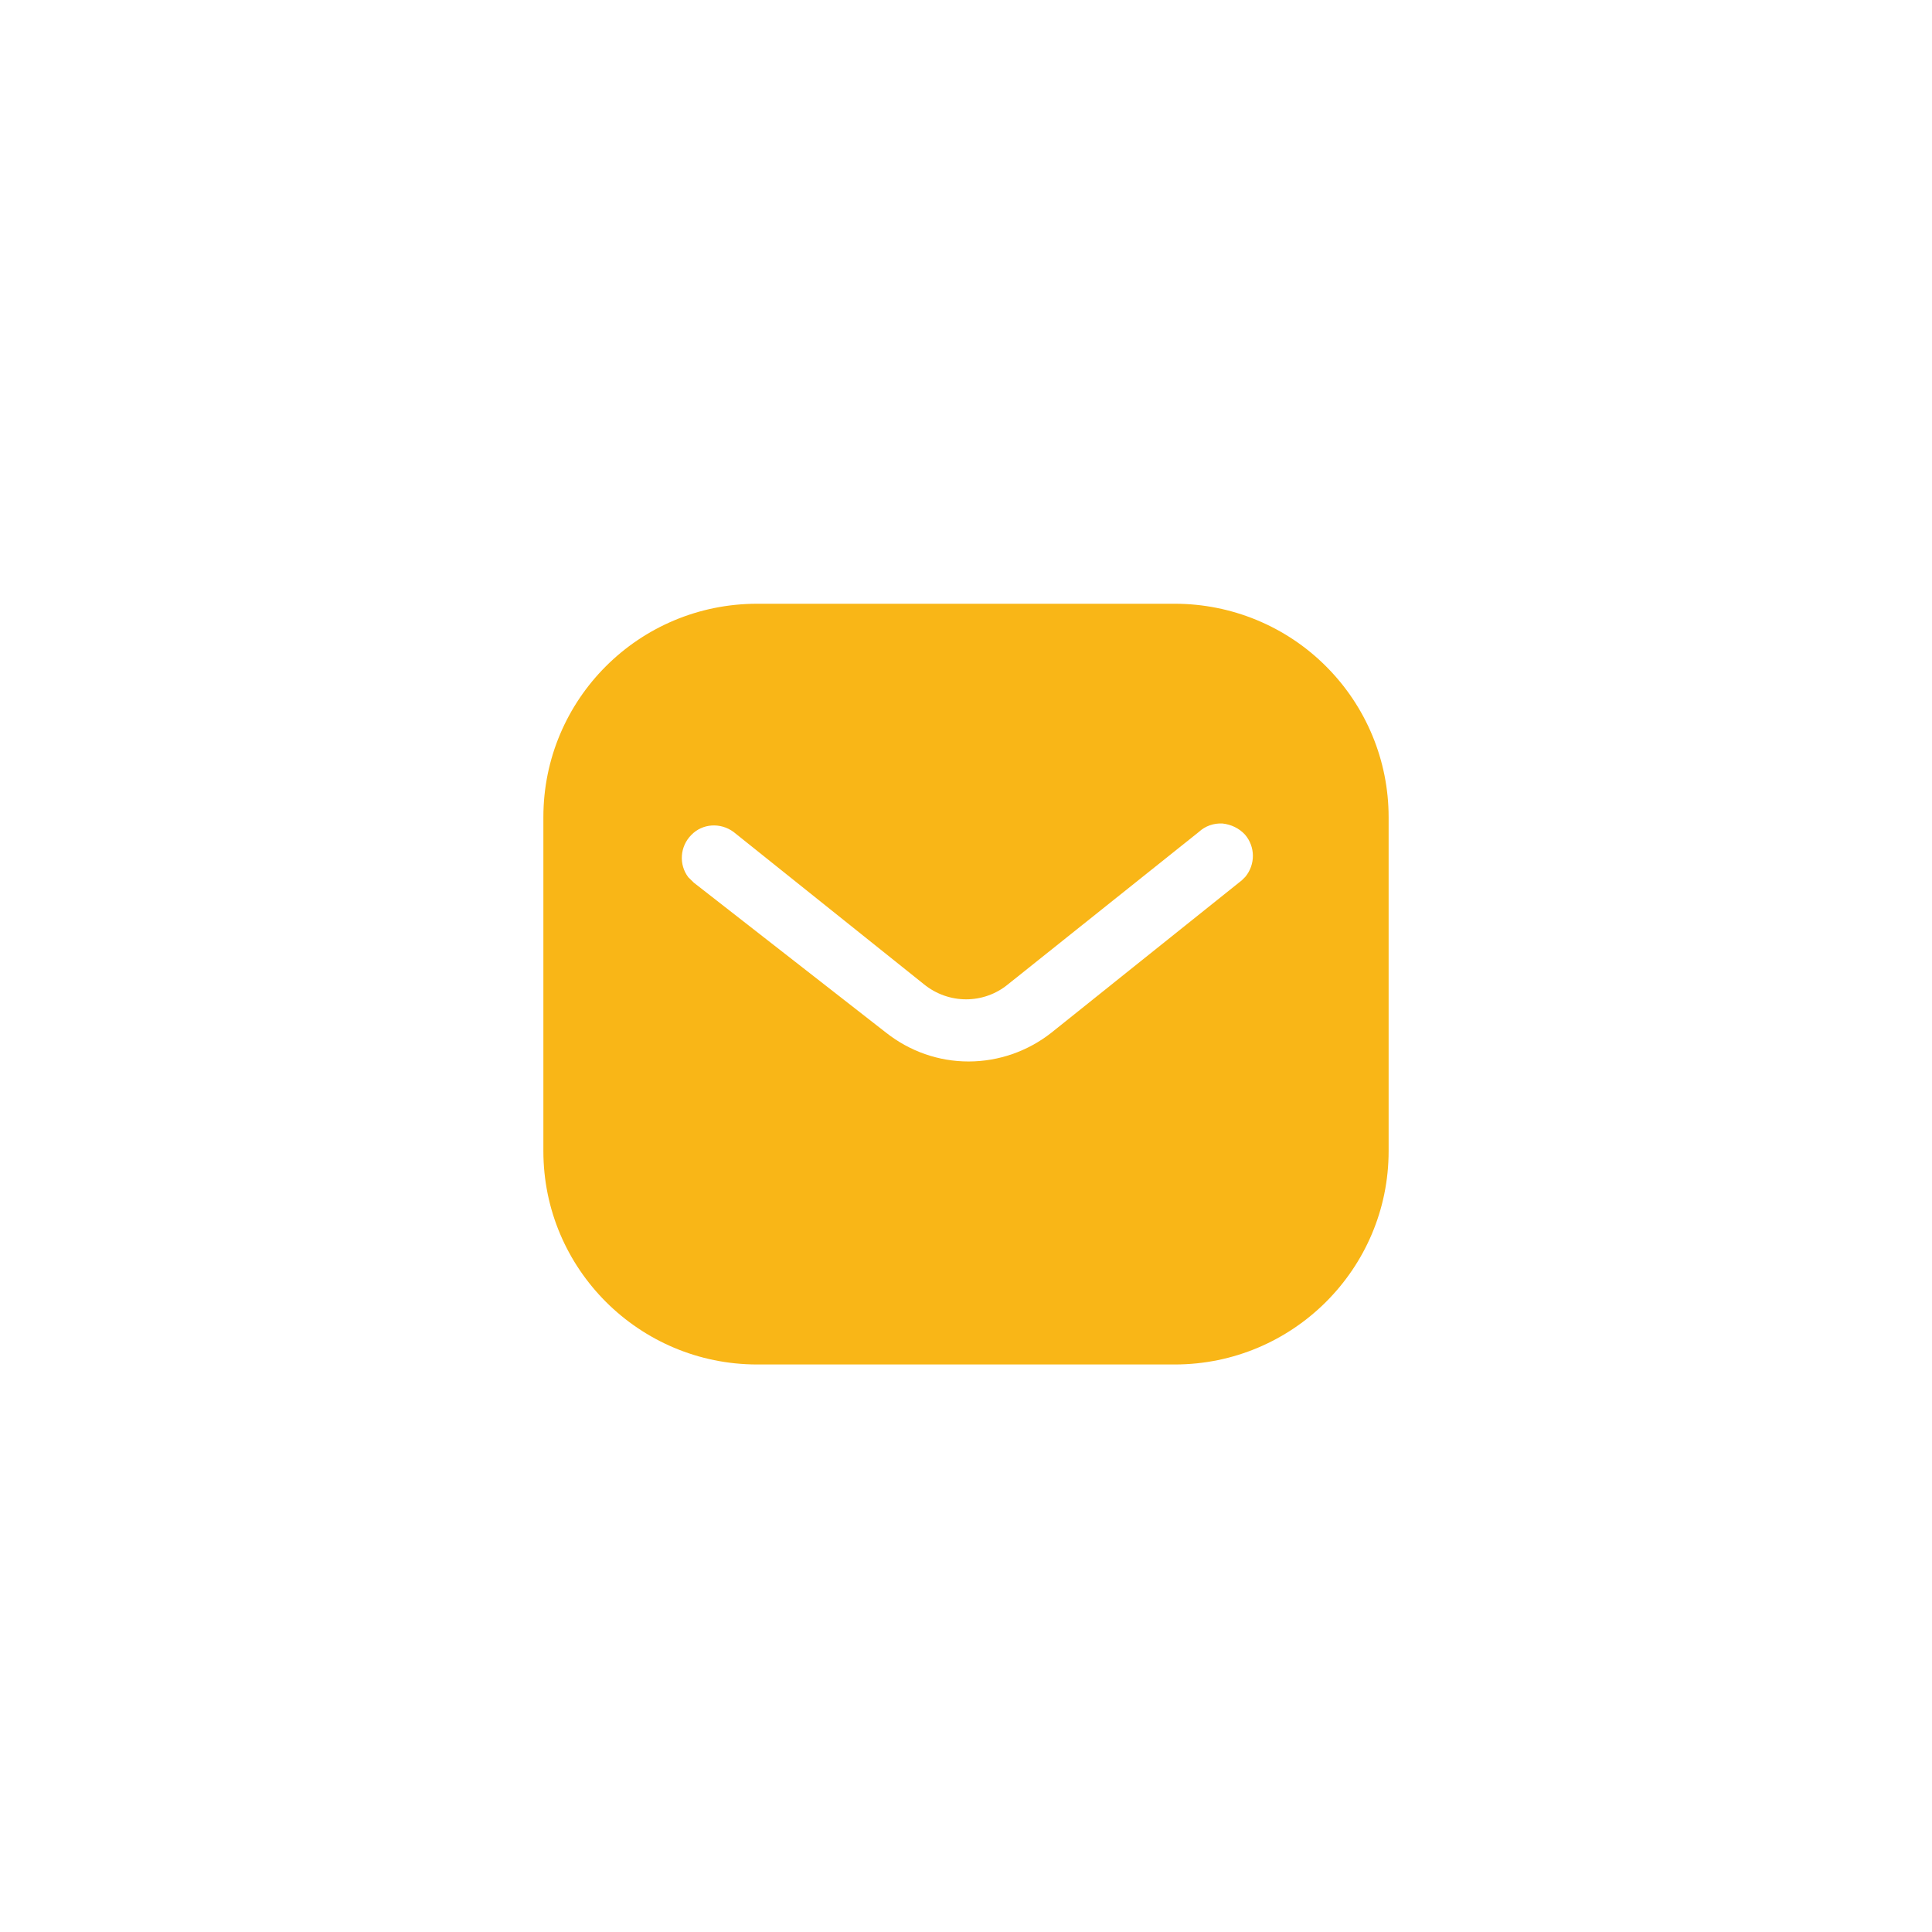
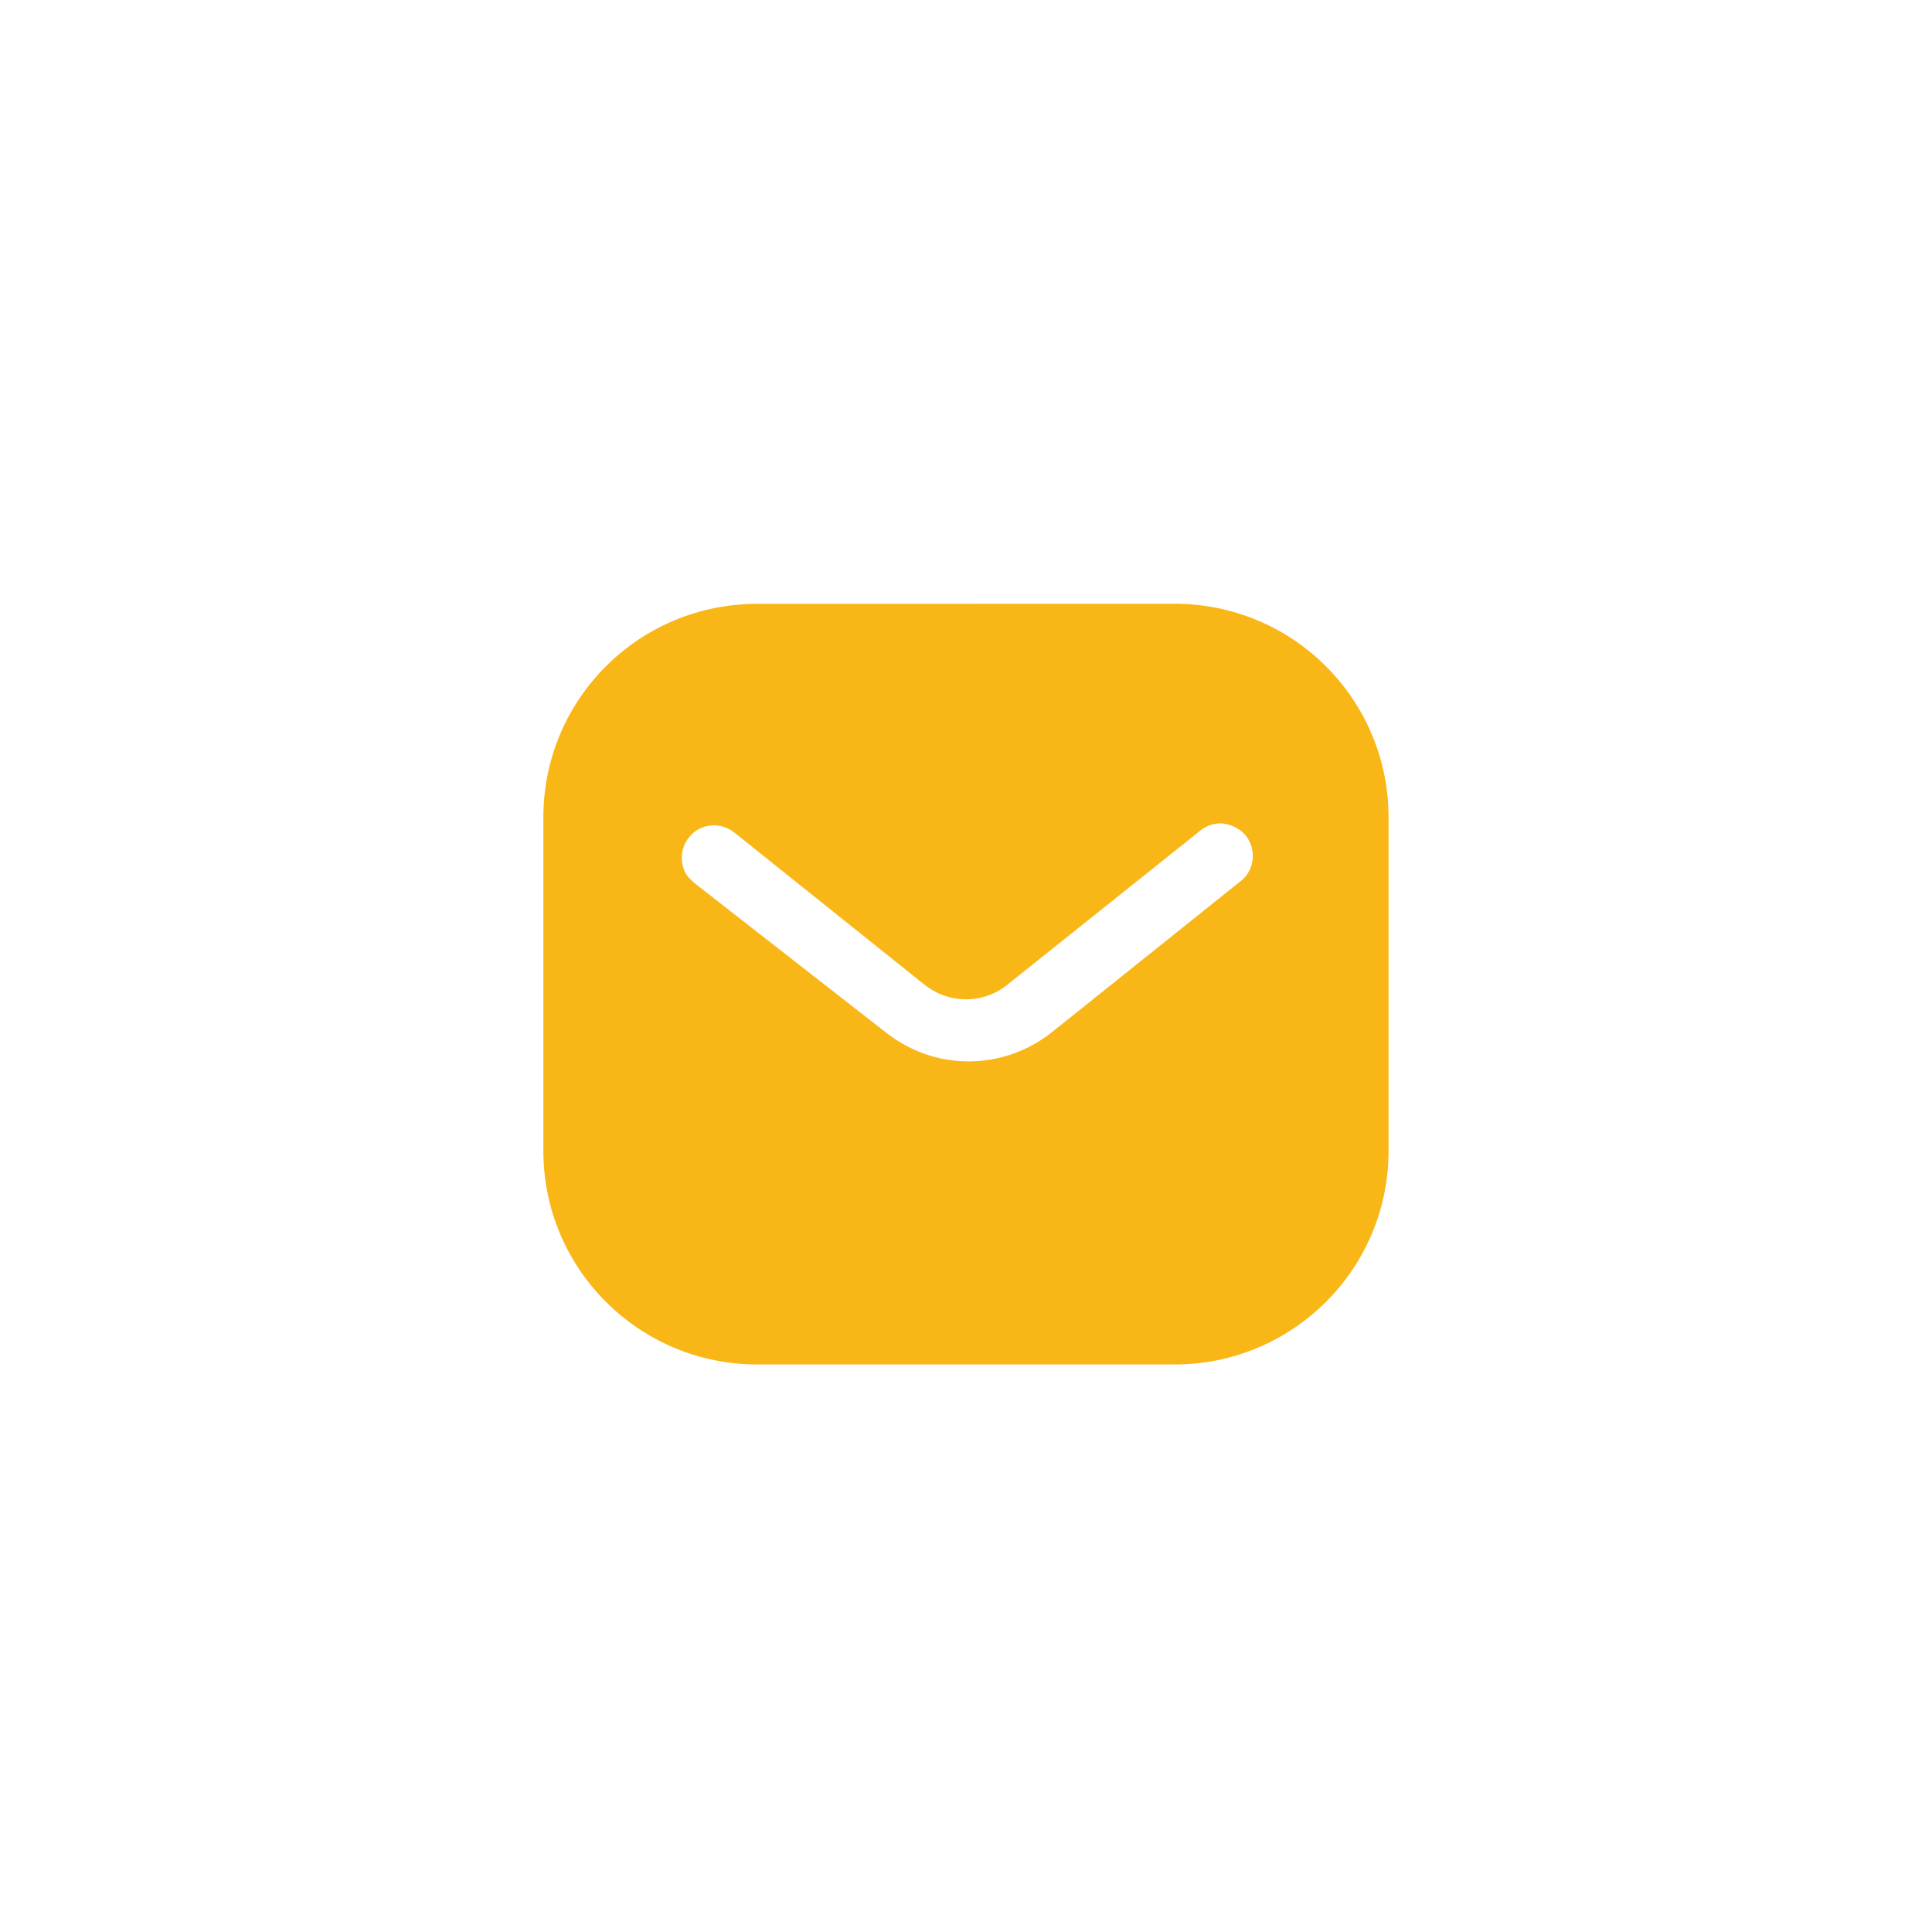
- <svg xmlns="http://www.w3.org/2000/svg" width="24" height="24" viewBox="0 0 24 24" fill="none">
-   <g id="Dis">
-     <g id="Message">
-       <path id="Message_2" fill-rule="evenodd" clip-rule="evenodd" d="M14.593 7.5C15.297 7.5 15.974 7.778 16.473 8.278C16.971 8.776 17.25 9.448 17.25 10.151V14.299C17.25 15.764 16.058 16.95 14.593 16.95H9.406C7.941 16.95 6.75 15.764 6.75 14.299V10.151C6.75 8.687 7.936 7.5 9.406 7.5H14.593ZM15.428 10.934L15.47 10.892C15.596 10.739 15.596 10.519 15.465 10.367C15.392 10.288 15.291 10.241 15.187 10.23C15.077 10.224 14.972 10.261 14.892 10.335L12.525 12.225C12.221 12.477 11.784 12.477 11.475 12.225L9.113 10.335C8.949 10.214 8.724 10.23 8.588 10.372C8.446 10.514 8.43 10.739 8.55 10.897L8.619 10.965L11.008 12.829C11.302 13.06 11.658 13.186 12.032 13.186C12.404 13.186 12.767 13.06 13.06 12.829L15.428 10.934Z" fill="#F9B617" />
-     </g>
-   </g>
+ <svg xmlns="http://www.w3.org/2000/svg" fill="none" height="24" viewBox="0 0 24 24" width="24">
+   <path clip-rule="evenodd" d="m14.593 7.5c.704 0 1.381.278 1.879.778.499.498.777 1.17.777 1.874v4.147c0 1.465-1.192 2.651-2.657 2.651h-5.186c-1.465 0-2.656-1.187-2.656-2.651v-4.147c0-1.465 1.186-2.651 2.656-2.651zm.835 3.433.042-.042c.125-.152.125-.373-.006-.525-.073-.078-.173-.126-.278-.137-.11-.006-.215.032-.295.105l-2.367 1.89c-.304.253-.741.253-1.05 0l-2.362-1.89c-.163-.121-.389-.105-.525.037-.142.142-.158.367-.037.525l.069.068 2.389 1.864c.294.231.65.357 1.024.357.372 0 .735-.126 1.028-.357z" fill="#f9b617" fill-rule="evenodd" />
</svg>
